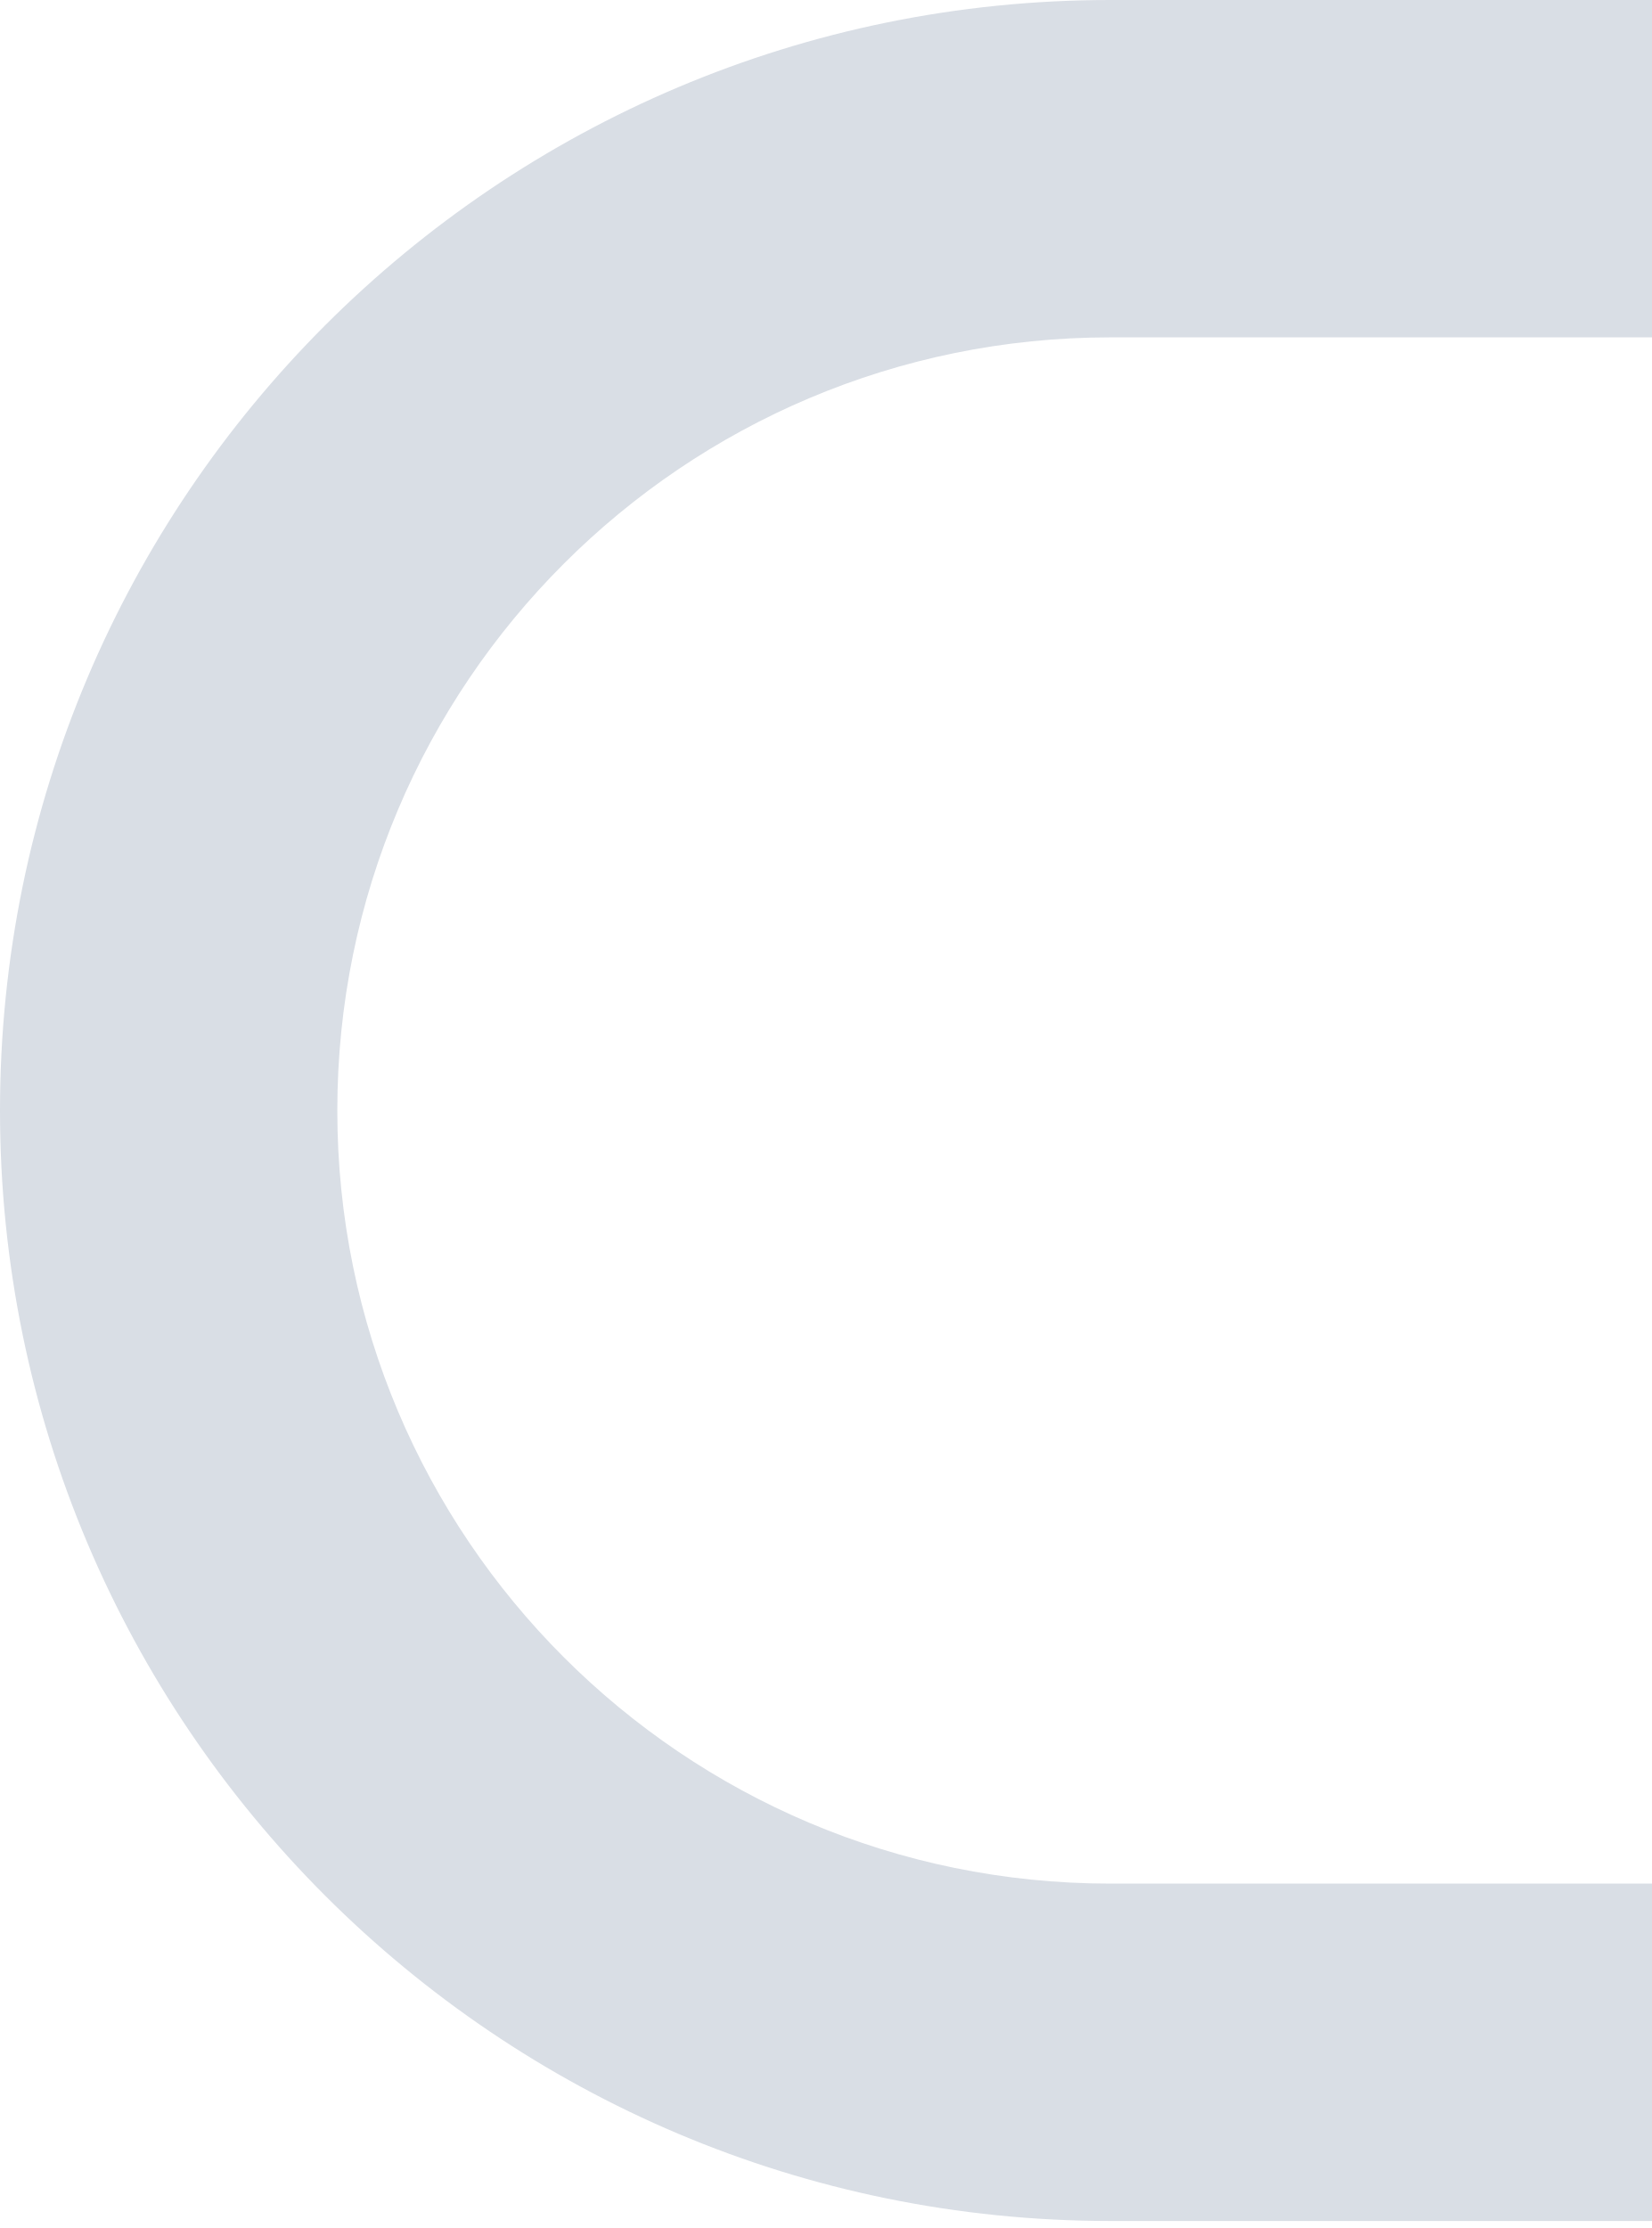
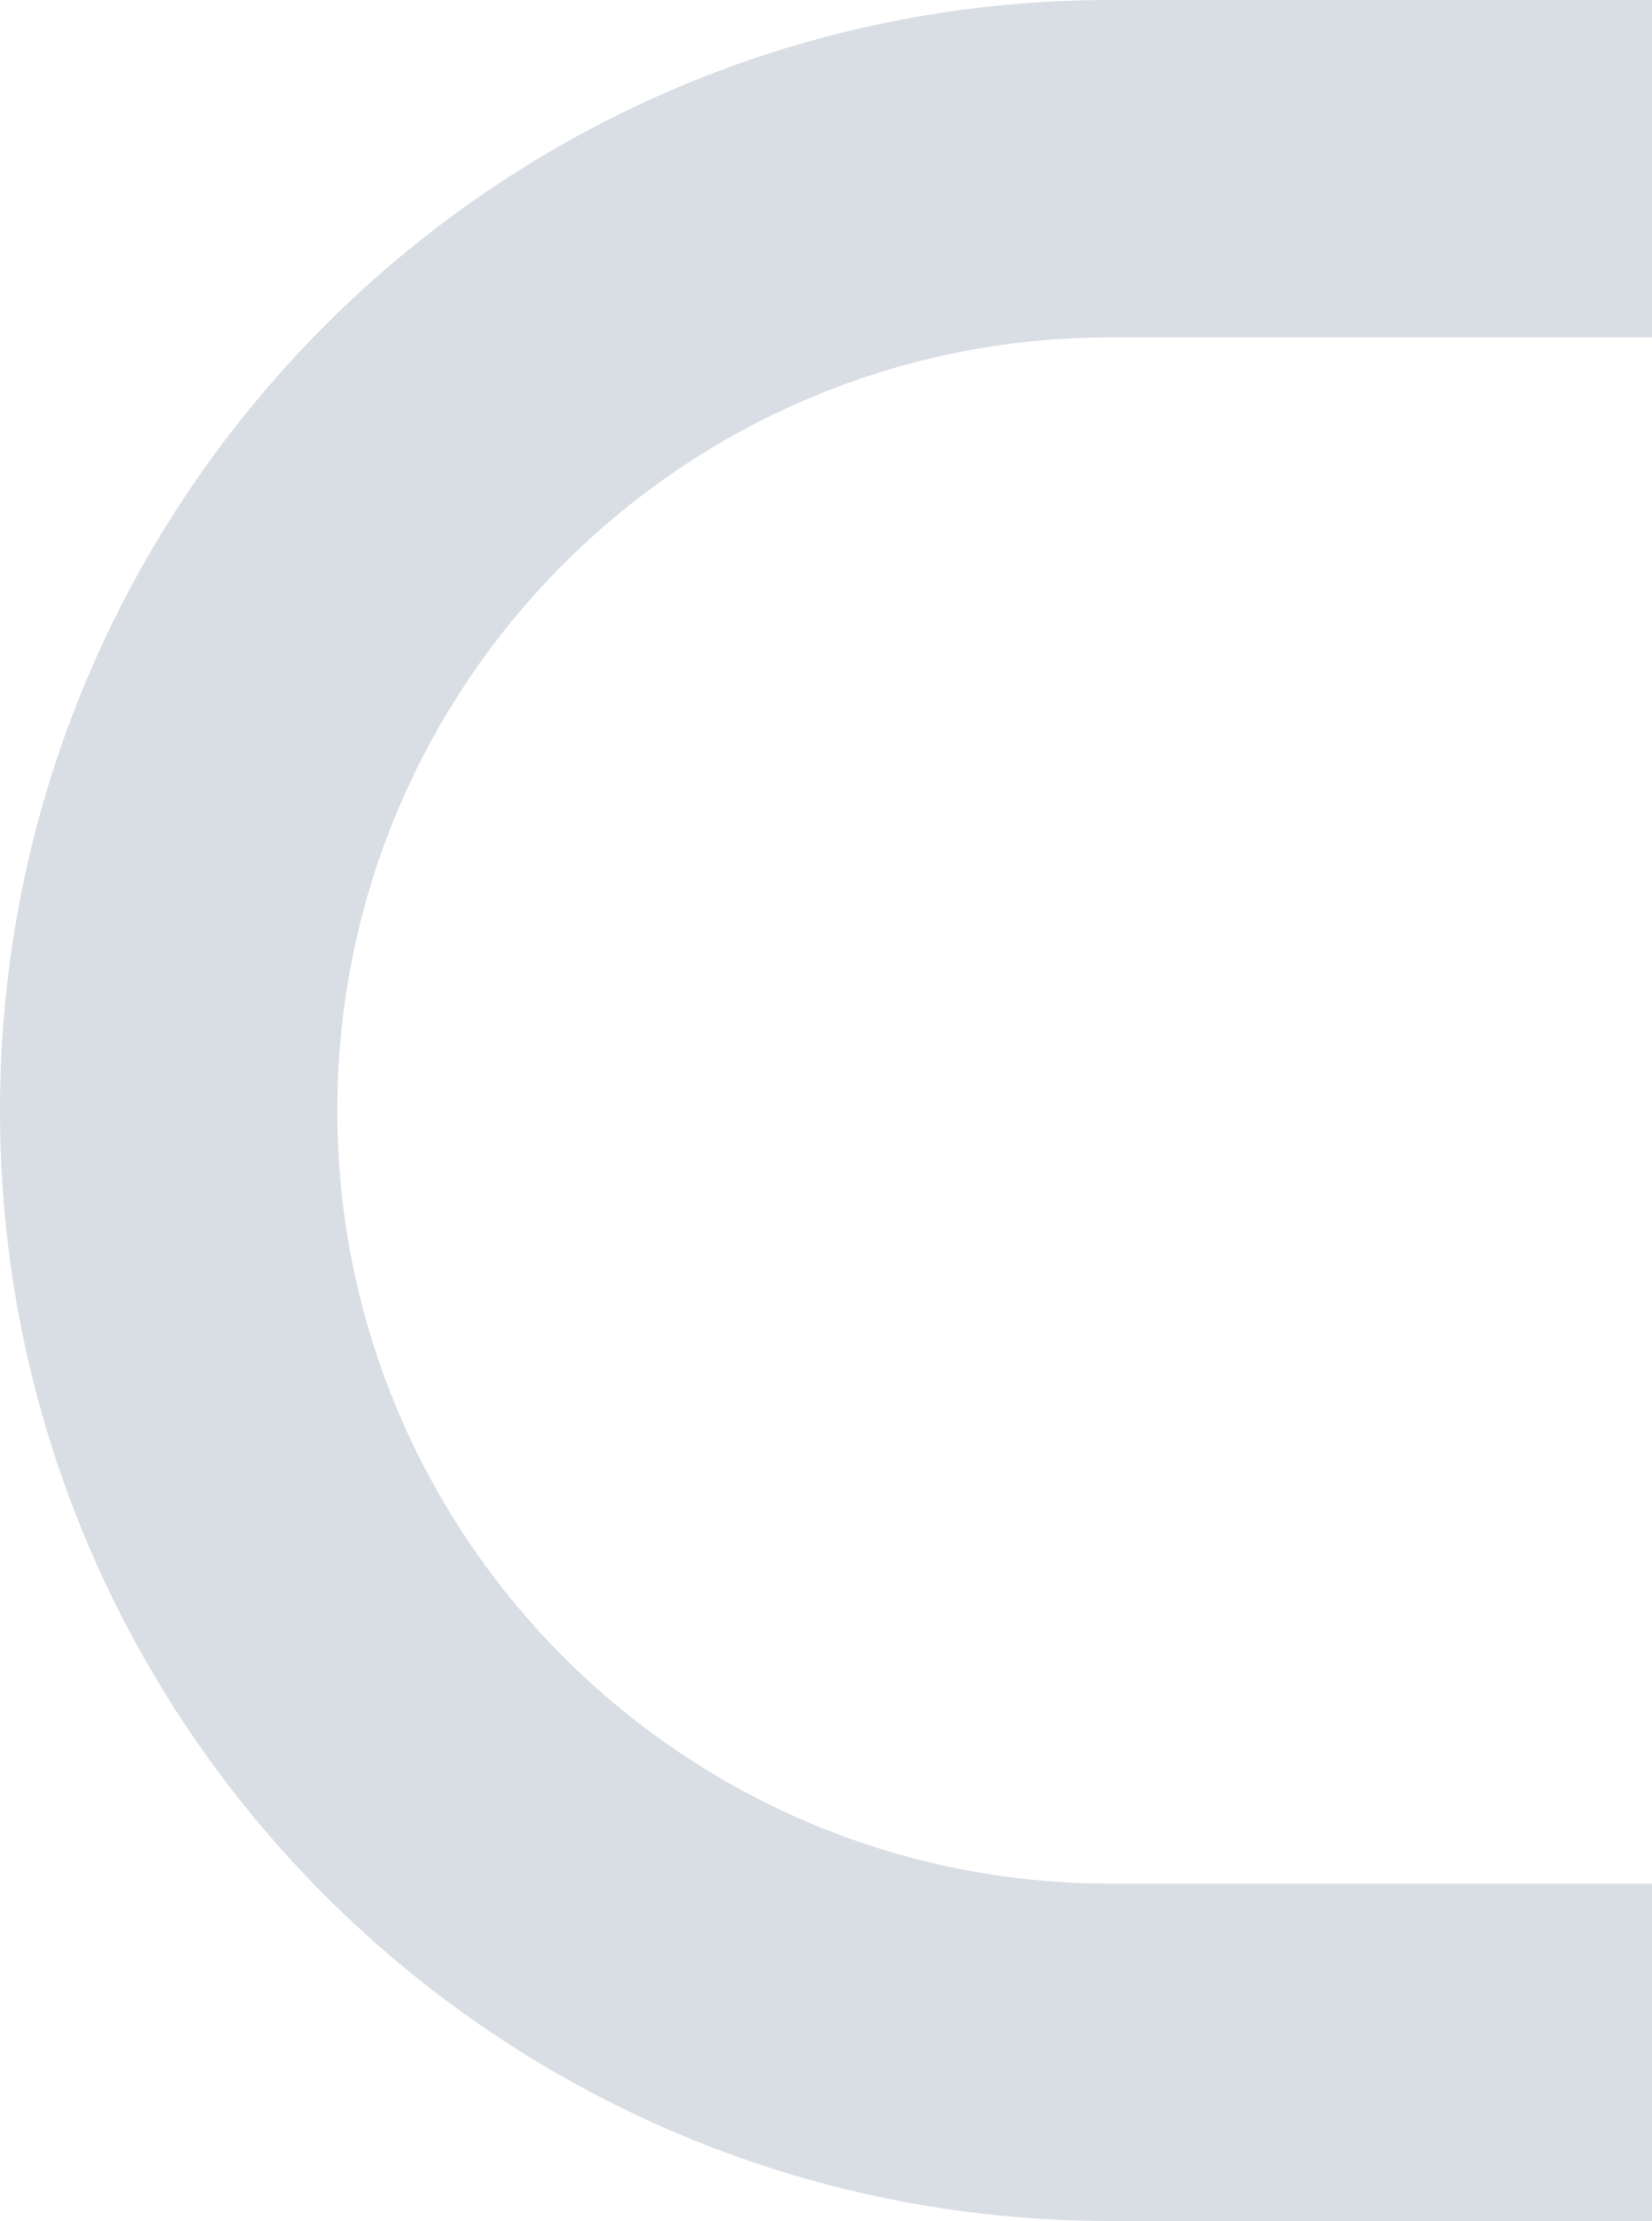
- <svg xmlns="http://www.w3.org/2000/svg" width="235" height="317">
+ <svg xmlns="http://www.w3.org/2000/svg" width="235" height="316">
  <path d="M368 536h210c60.751 0 110-49.249 110-110s-49.249-110-110-110H158C70.739 316 0 245.261 0 158S70.739 0 158 0h420c60.751 0 110-49.249 110-110s-49.249-110-110-110H24c-13.255 0-24-10.745-24-24s10.745-24 24-24h554c87.261 0 158 70.739 158 158S665.261 48 578 48H158C97.249 48 48 97.249 48 158s49.249 110 110 110h420c87.261 0 158 70.739 158 158s-70.739 158-158 158H158c-60.751 0-110 49.249-110 110 0 60.751 49.249 110 110 110h302c13.255 0 24 10.745 24 24s-10.745 24-24 24H158C70.739 852 0 781.261 0 694s70.739-158 158-158h210z" fill-rule="nonzero" fill="#D9DEE5" />
</svg>
